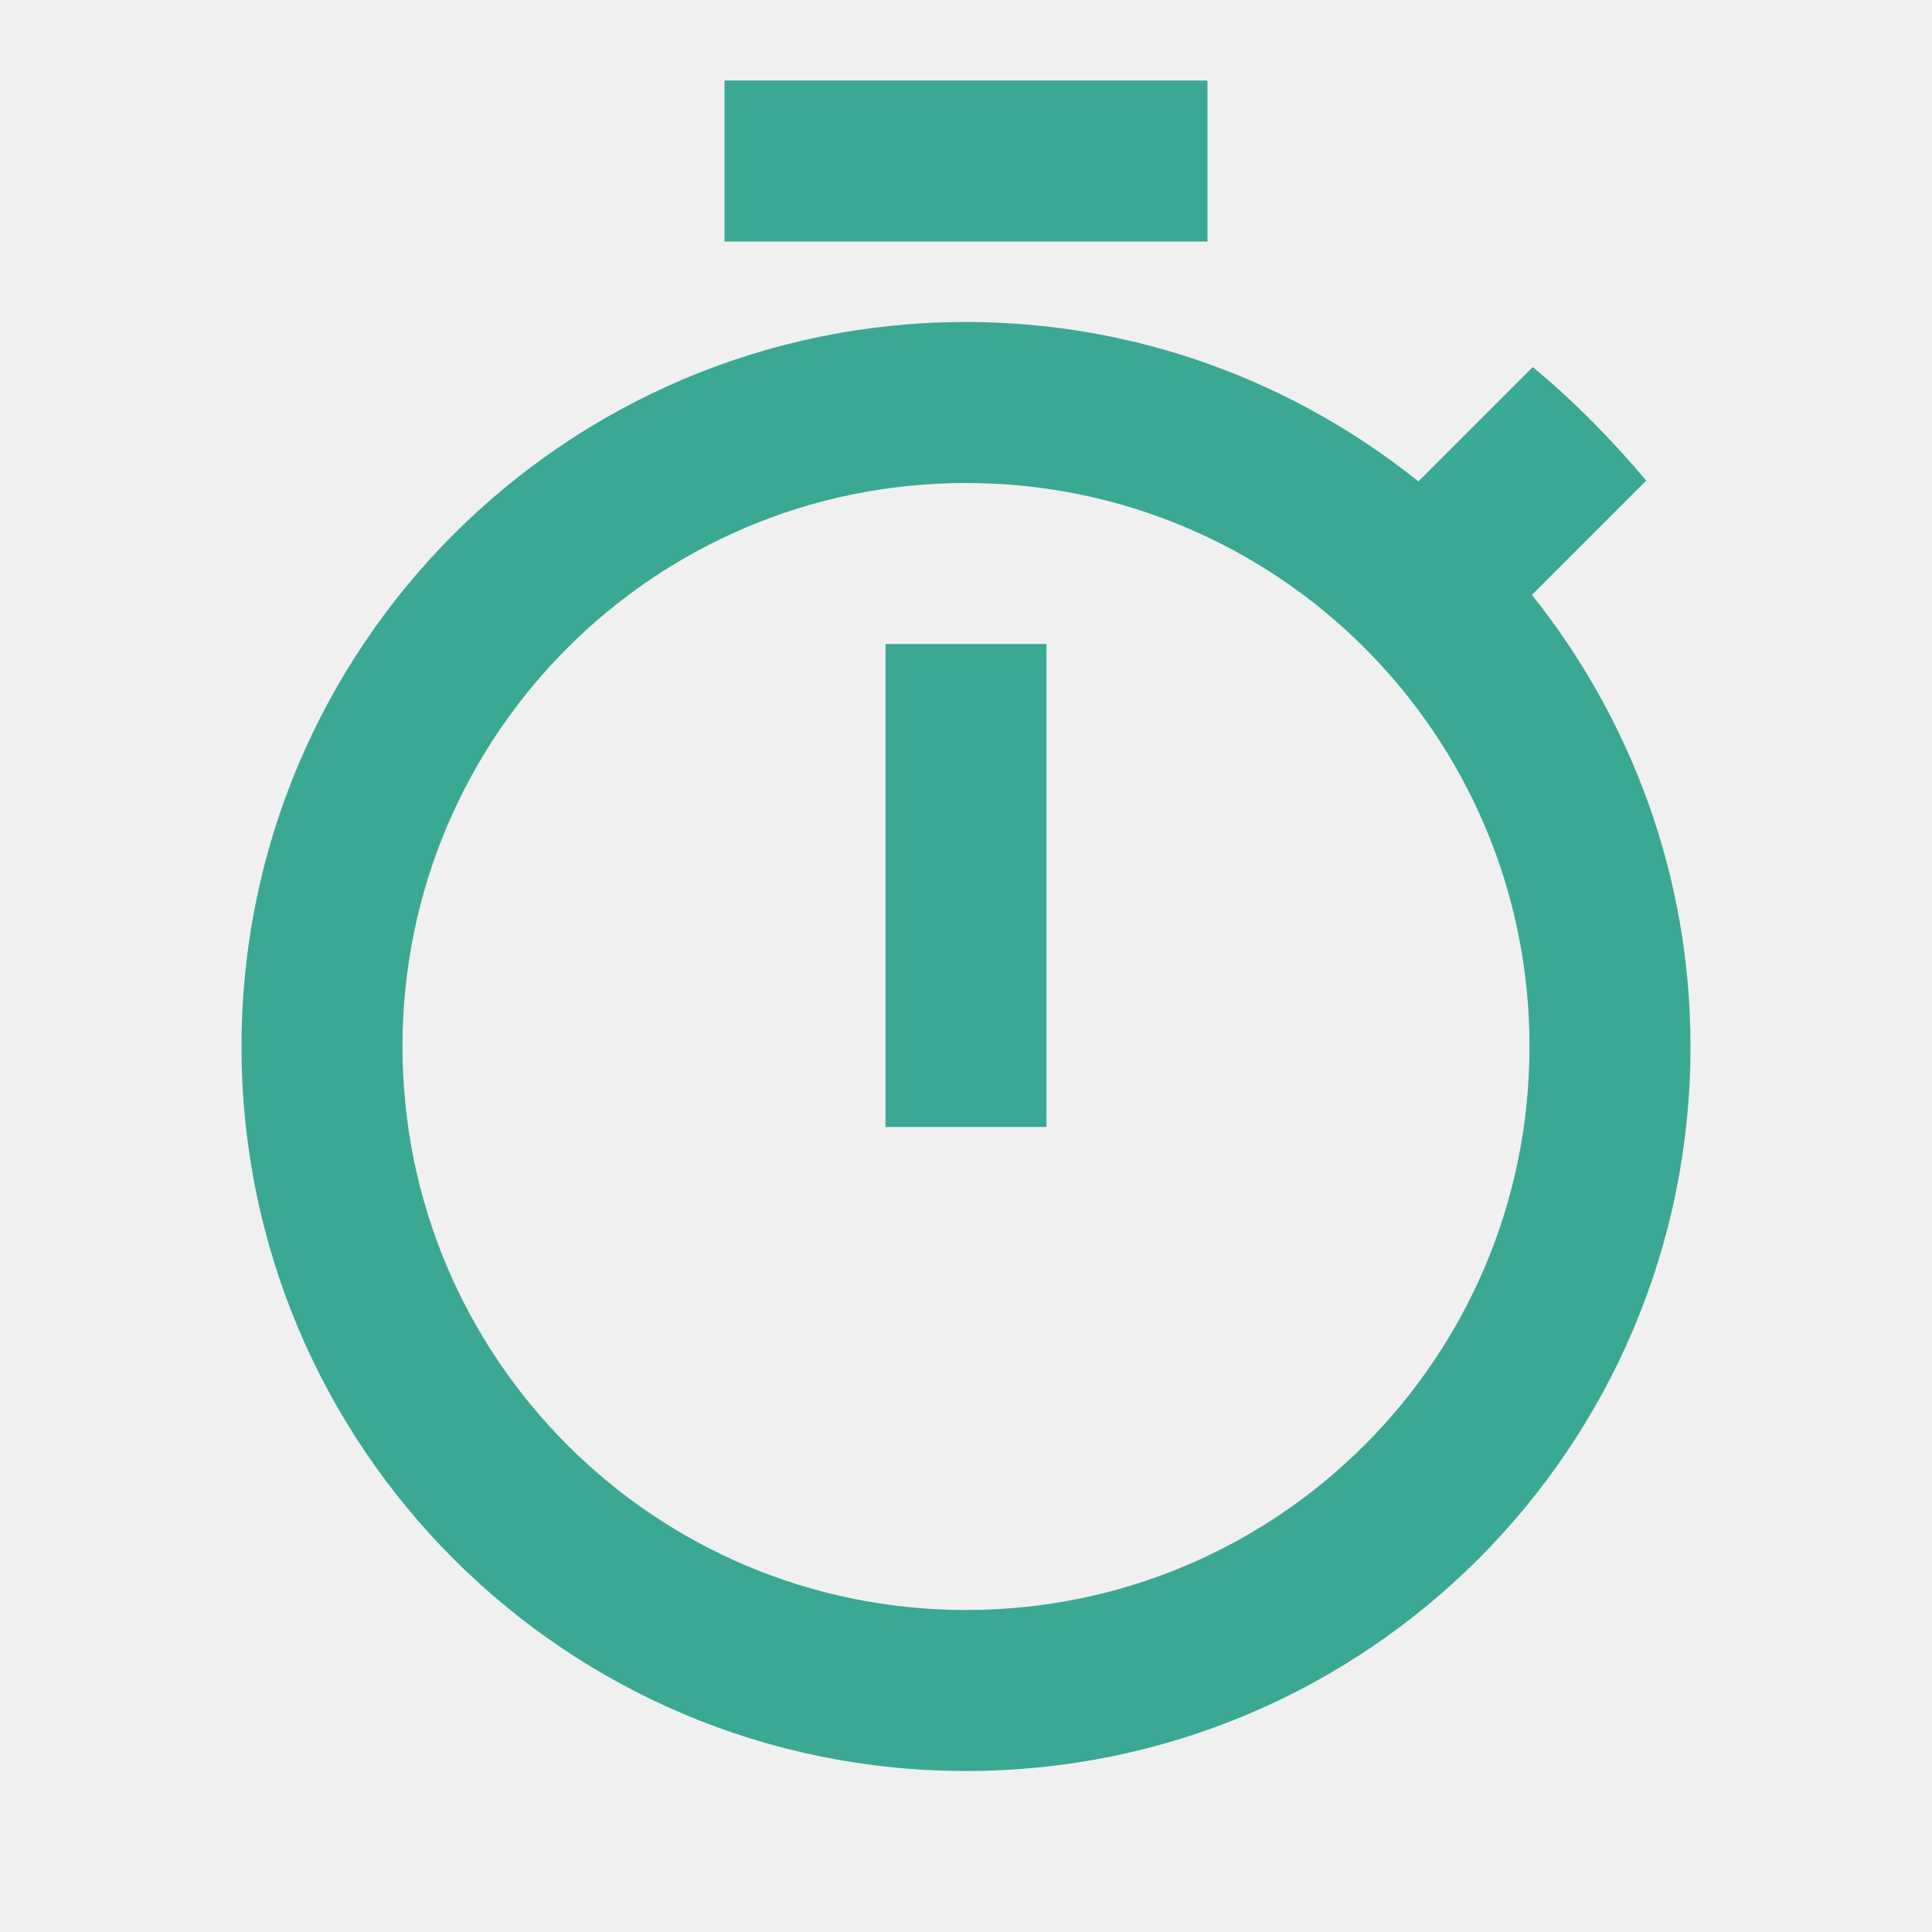
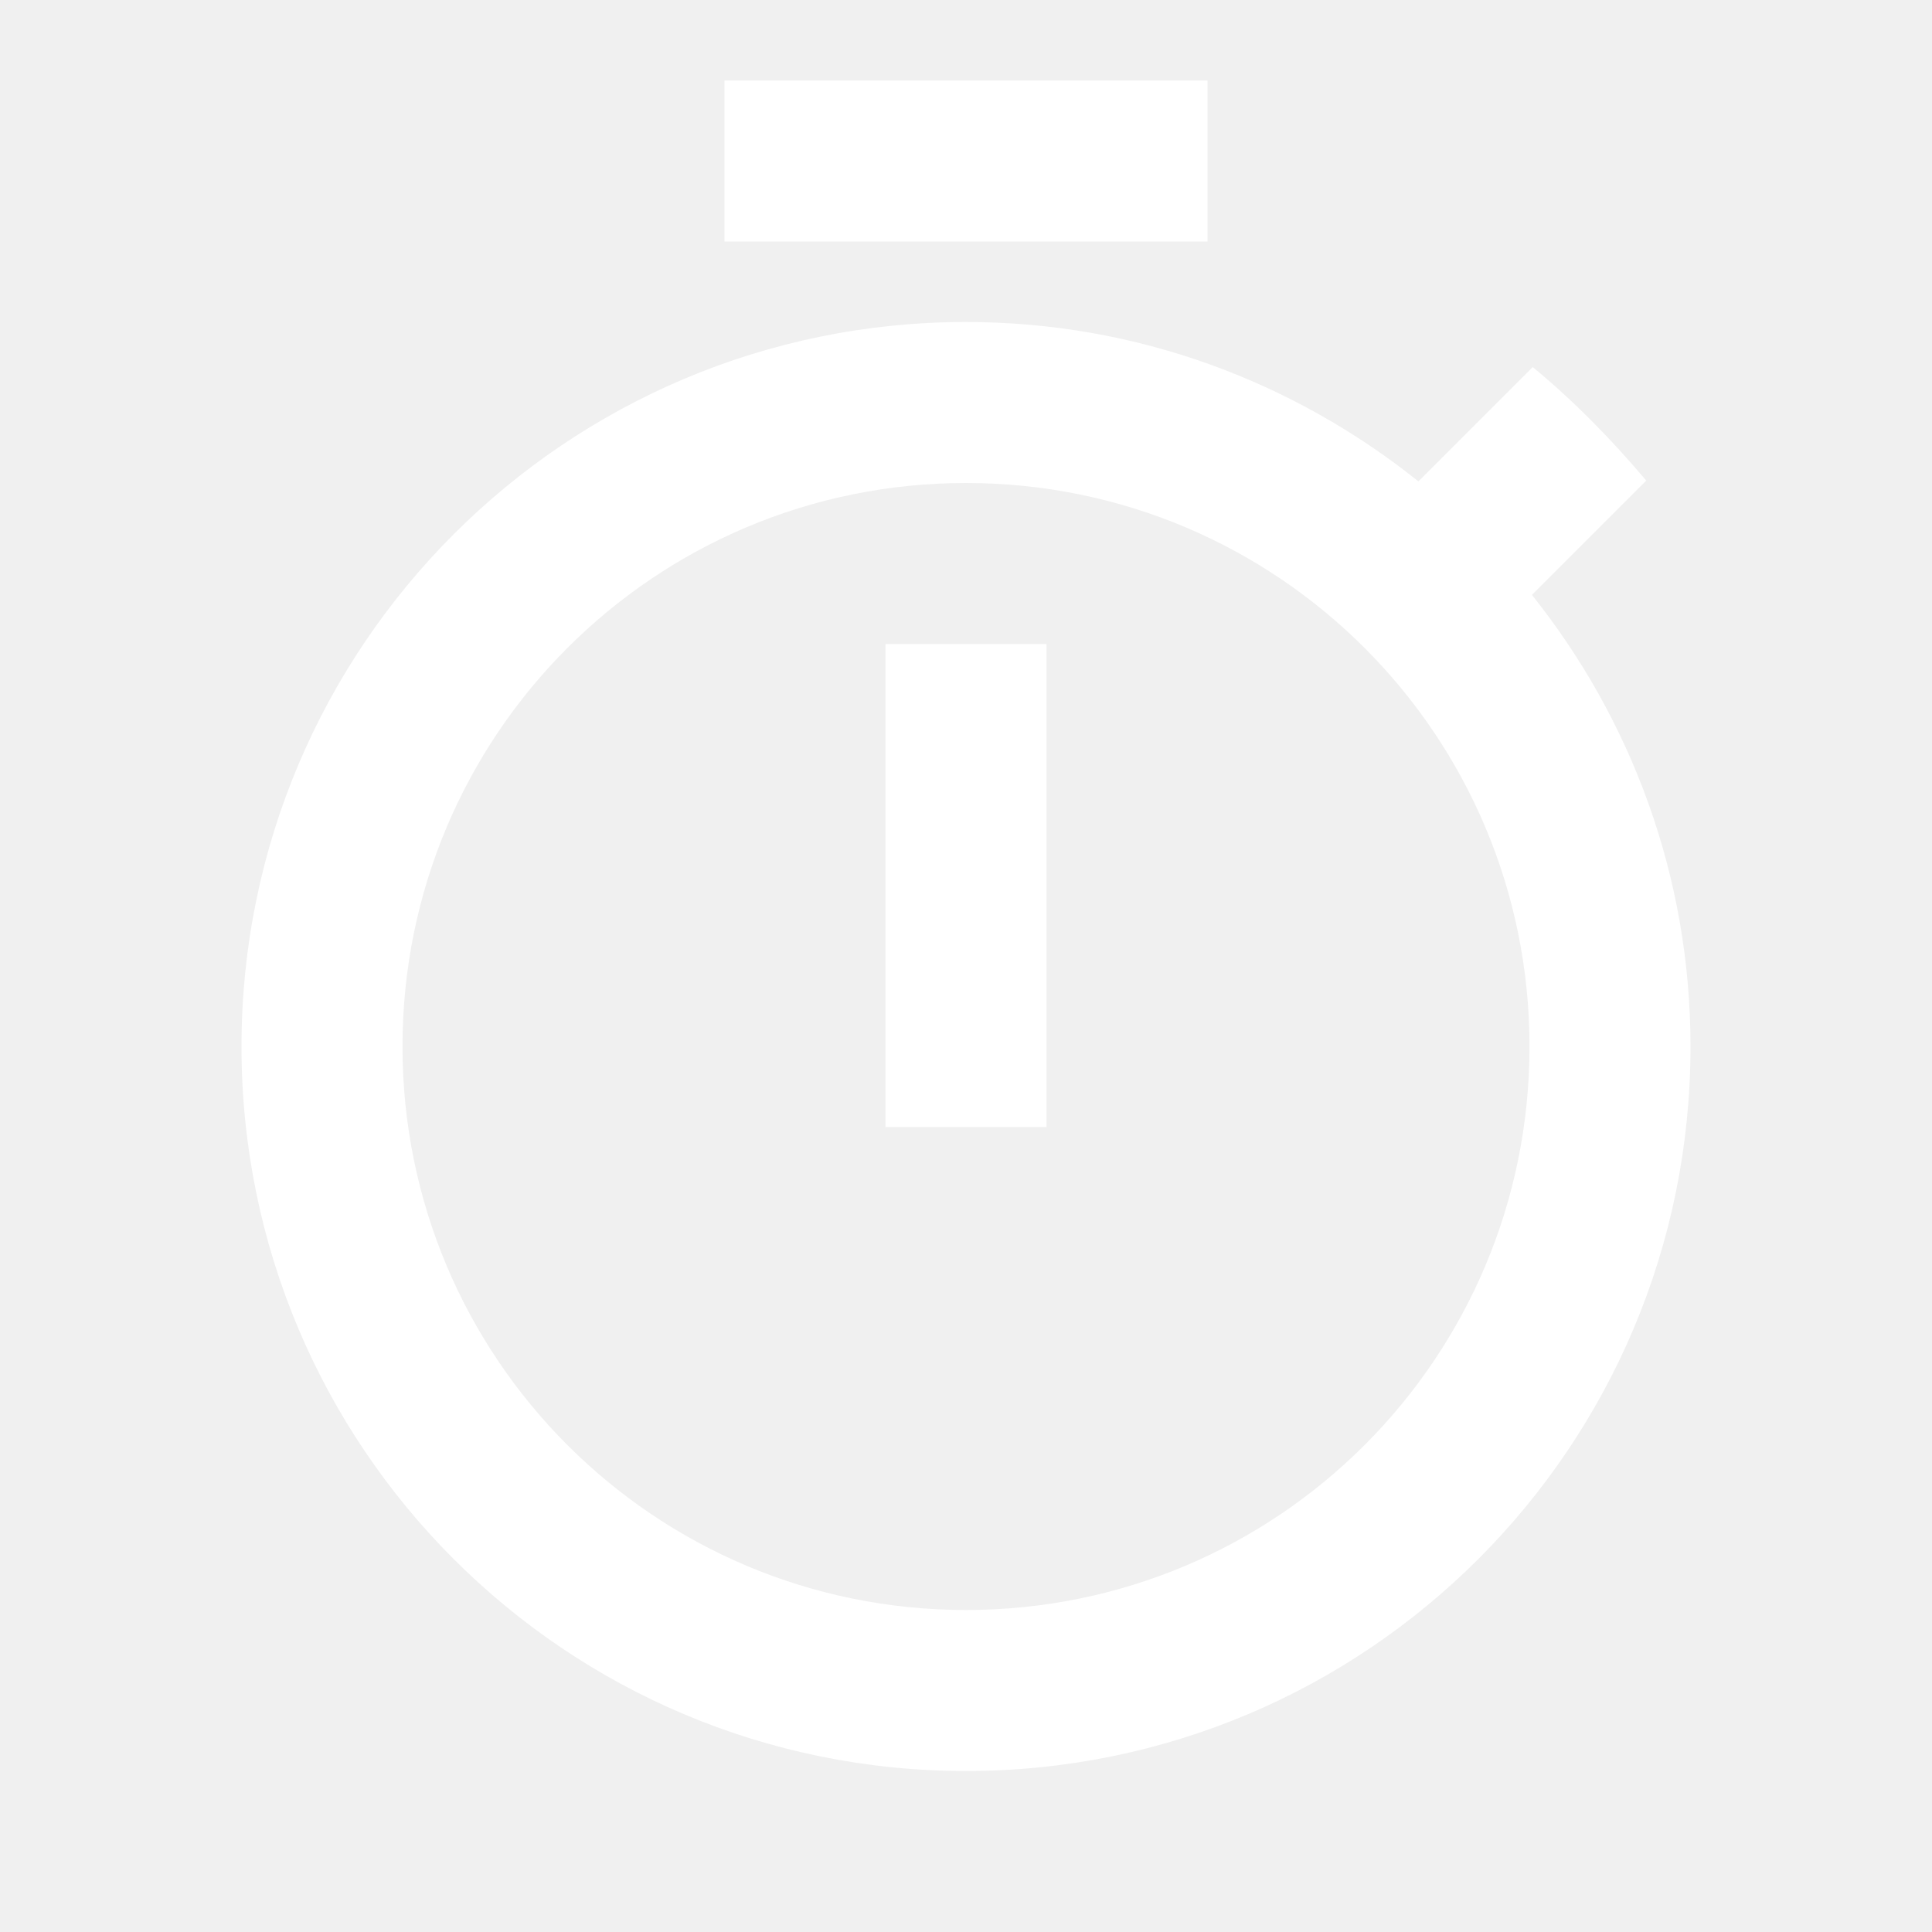
- <svg xmlns="http://www.w3.org/2000/svg" fill="#3ba894" height="48" viewBox="0 0 24 24" width="48">
+ <svg xmlns="http://www.w3.org/2000/svg" fill="#FFFFFF" height="48" viewBox="0 0 24 24" width="48">
  <path d="M0 0h24v24H0z" fill="none" />
  <path d="M15 1H9v2h6V1zm-4 13h2V8h-2v6zm8.03-6.61l1.42-1.42c-.43-.51-.9-.99-1.41-1.41l-1.42 1.42C16.07 4.74 14.12 4 12 4c-4.97 0-9 4.03-9 9s4.02 9 9 9 9-4.03 9-9c0-2.12-.74-4.07-1.97-5.61zM12 20c-3.87 0-7-3.13-7-7s3.13-7 7-7 7 3.13 7 7-3.13 7-7 7z" />
</svg>
